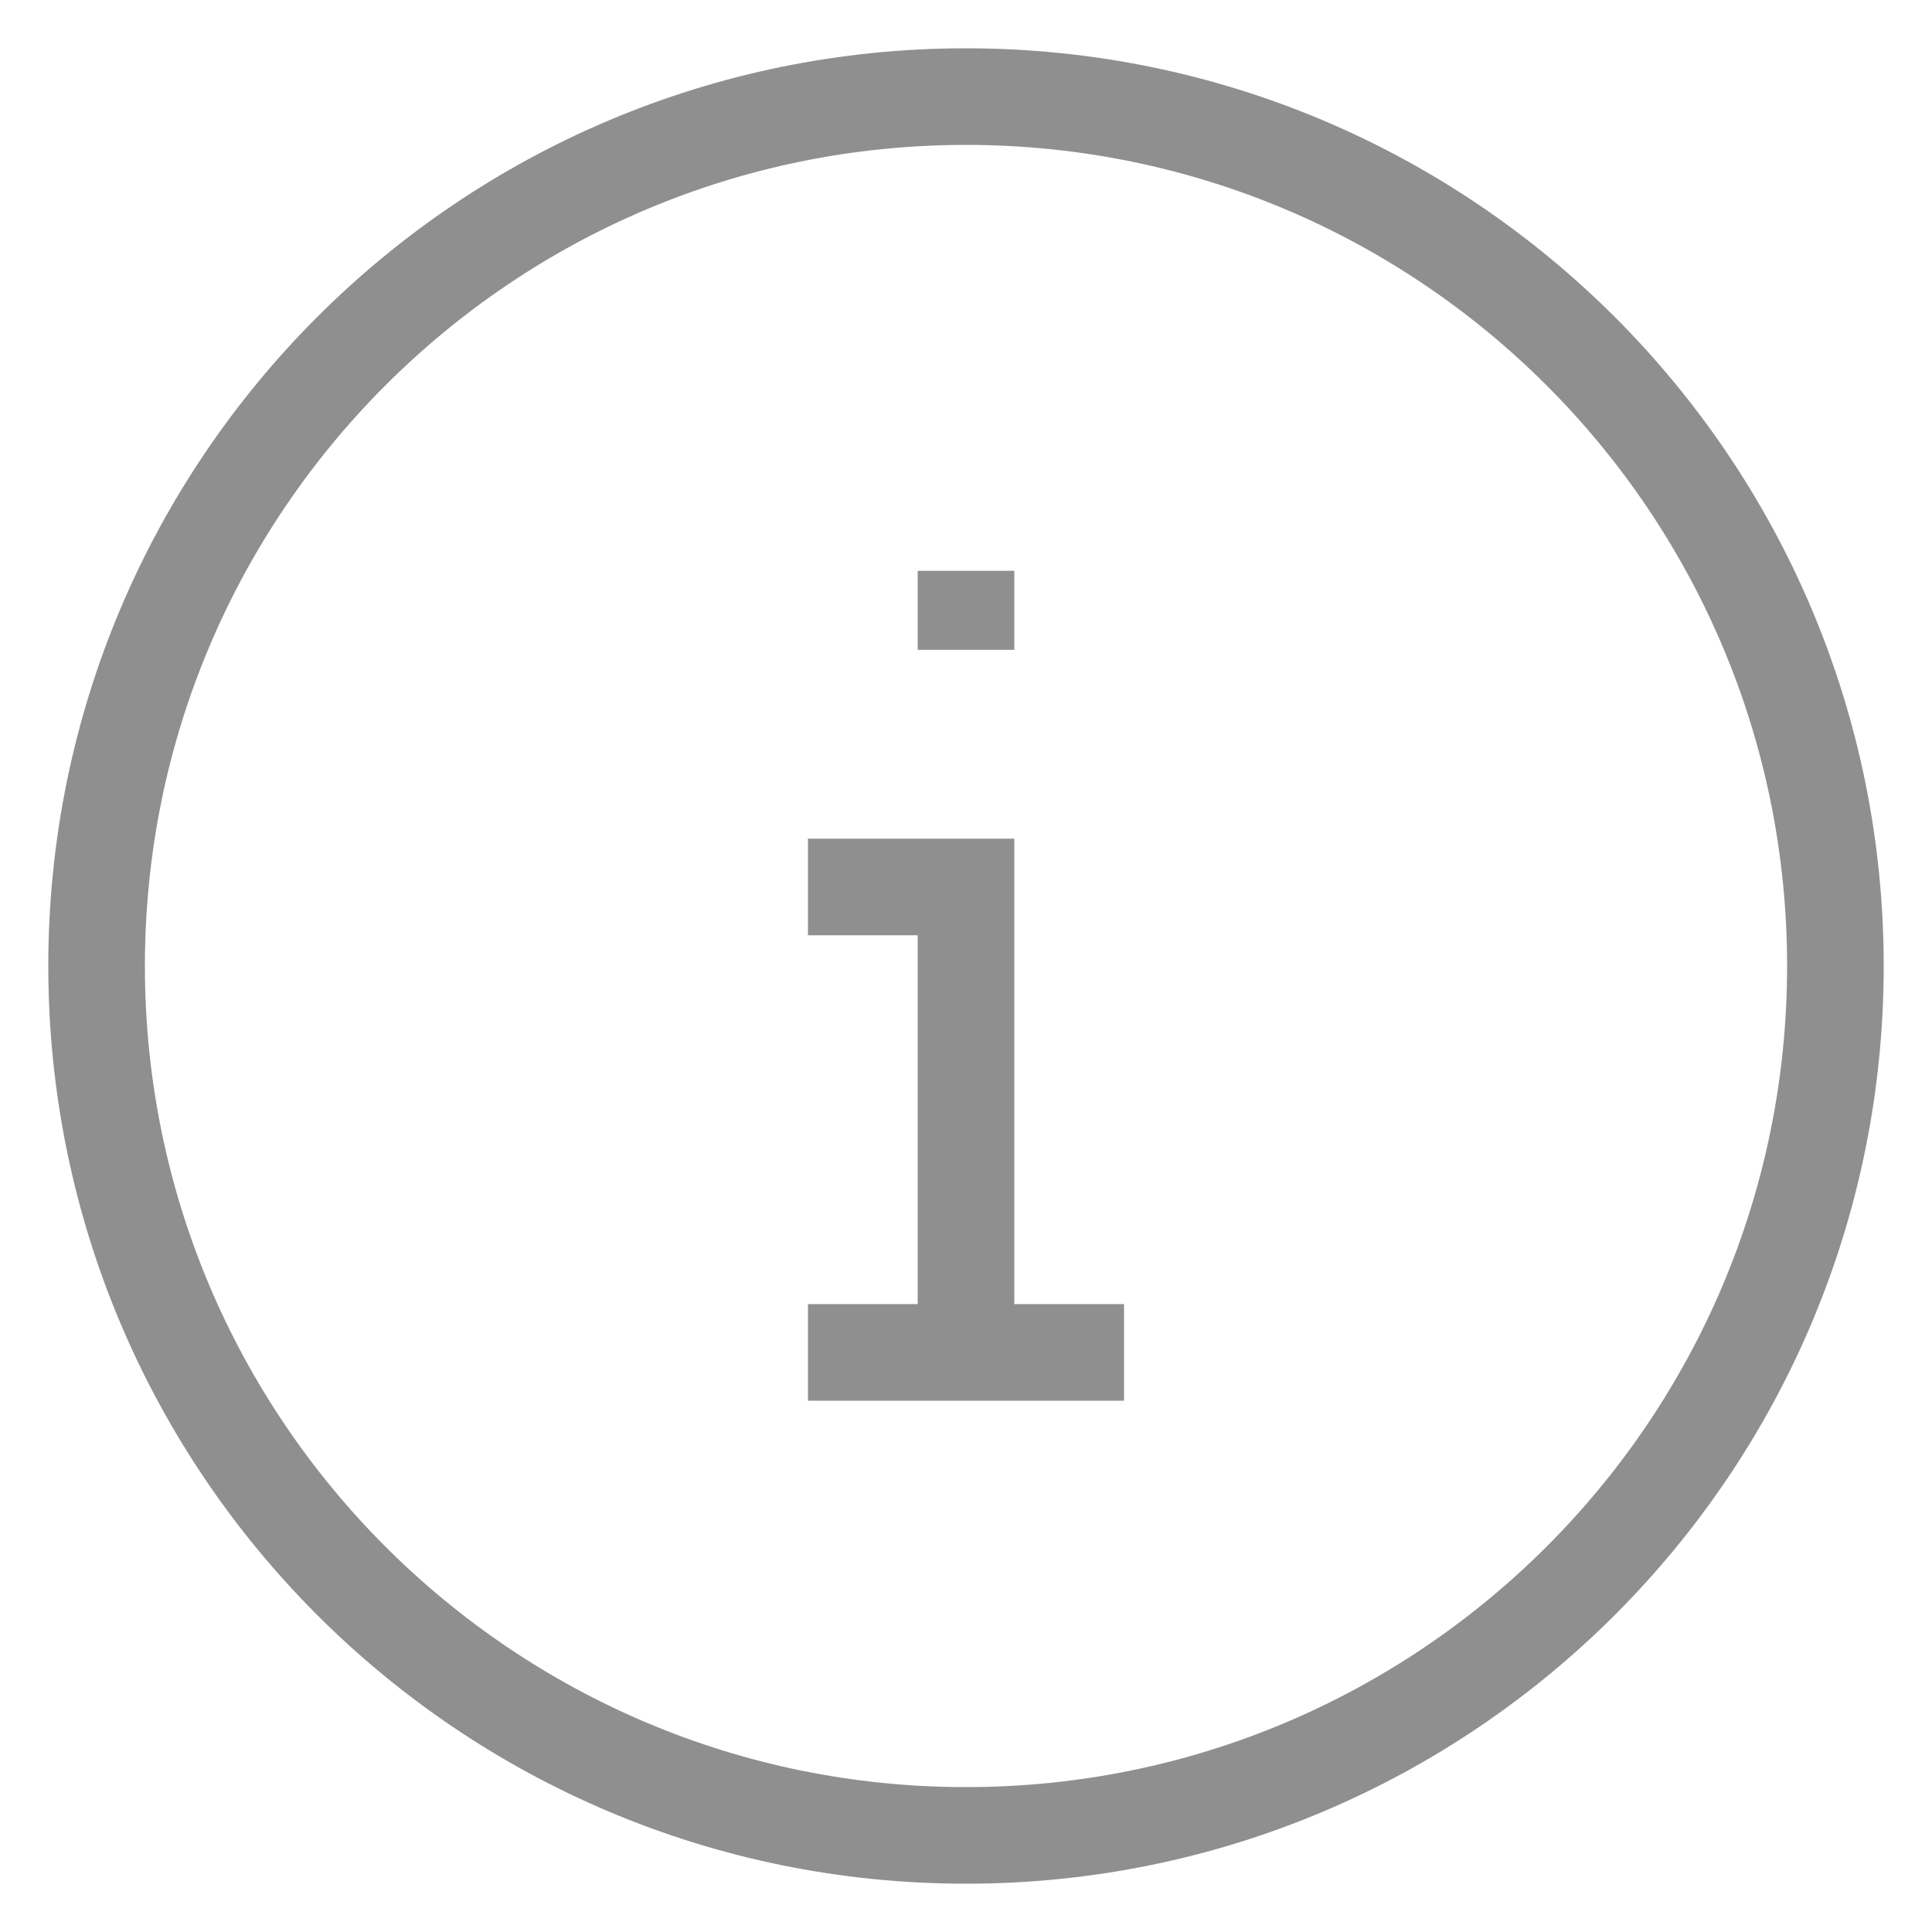
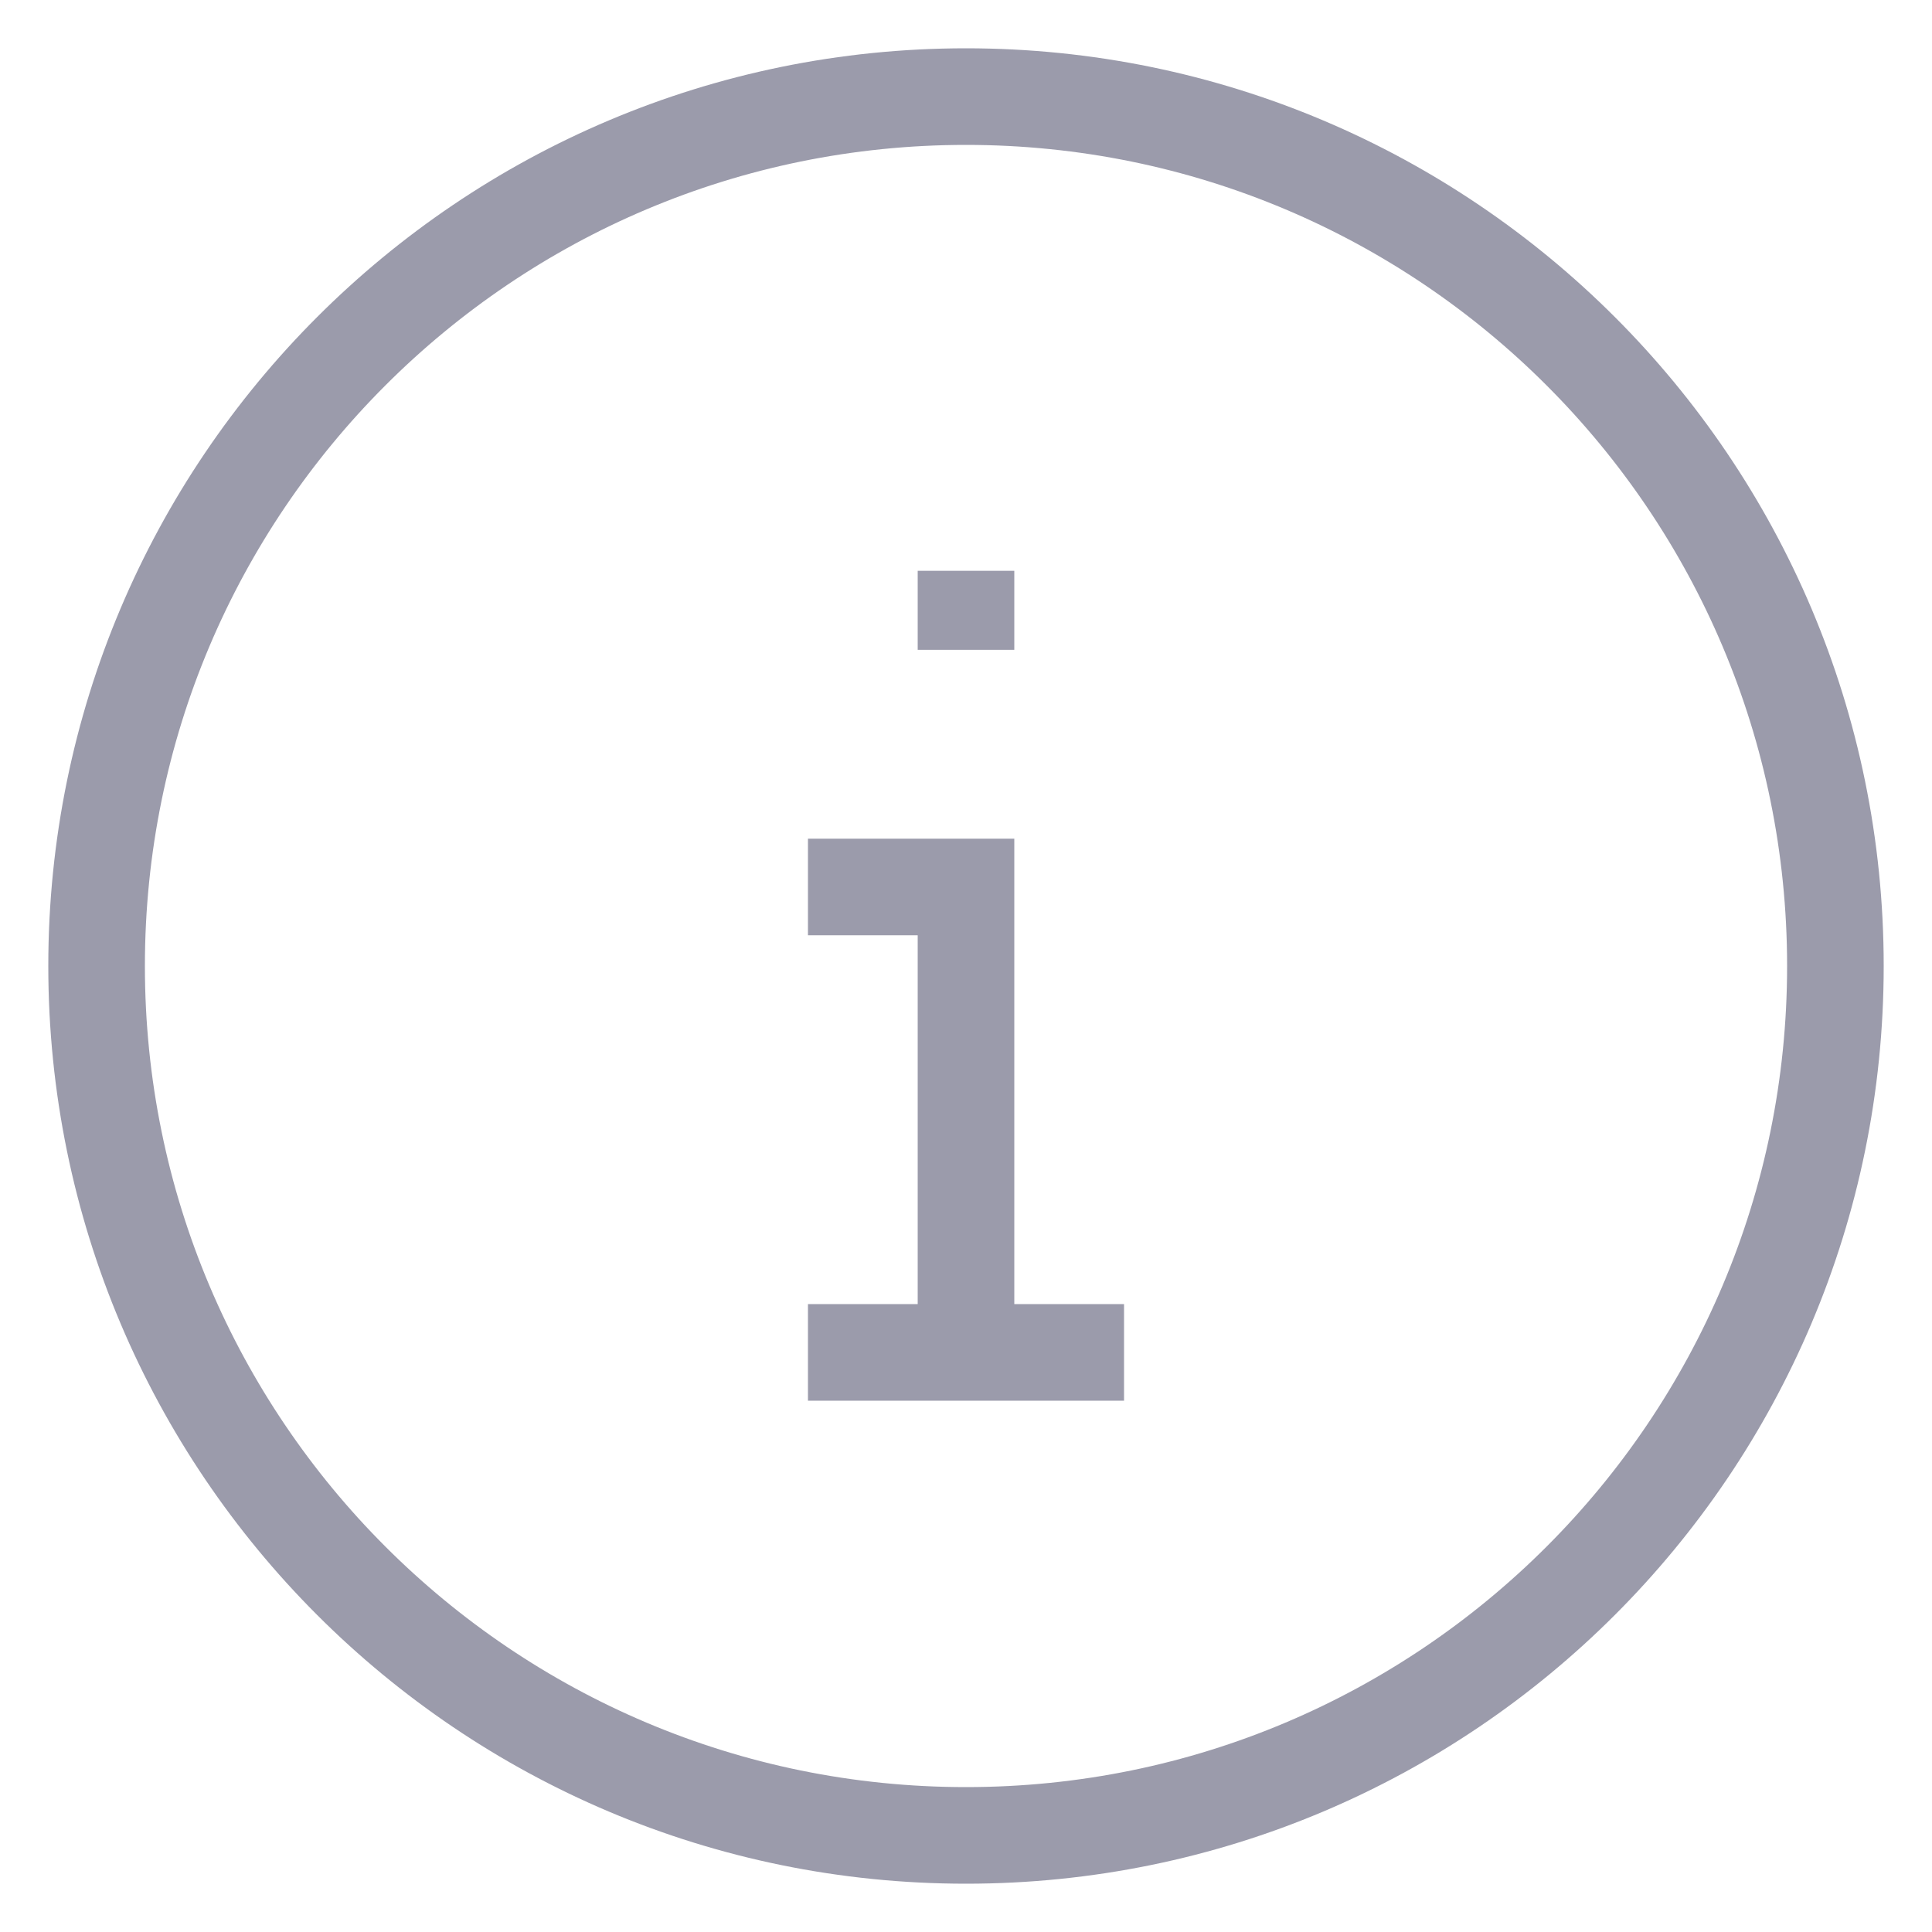
<svg xmlns="http://www.w3.org/2000/svg" width="20px" height="20px" viewBox="0 0 20 20" version="1.1">
  <defs />
  <g id="Page-1" stroke="none" stroke-width="1" fill="none" fill-rule="evenodd">
-     <g id="Icons" transform="translate(-369, -769)" stroke="#8F8F90">
+     <g id="Icons" transform="translate(-369, -769)" stroke="#9b9bab">
      <g id="icons/list-items/sync" transform="translate(370, 770)">
        <g id="icon/info">
          <g>
            <circle id="Oval" cx="9" cy="9" r="9" />
            <polyline id="Shape" points="7.364 8.182 9 8.182 9 13.091" />
            <path d="M7.364,13 L10.636,13" id="Shape" />
            <path d="M9,4.909 L9,5.727" id="Shape" />
          </g>
        </g>
      </g>
    </g>
  </g>
</svg>
